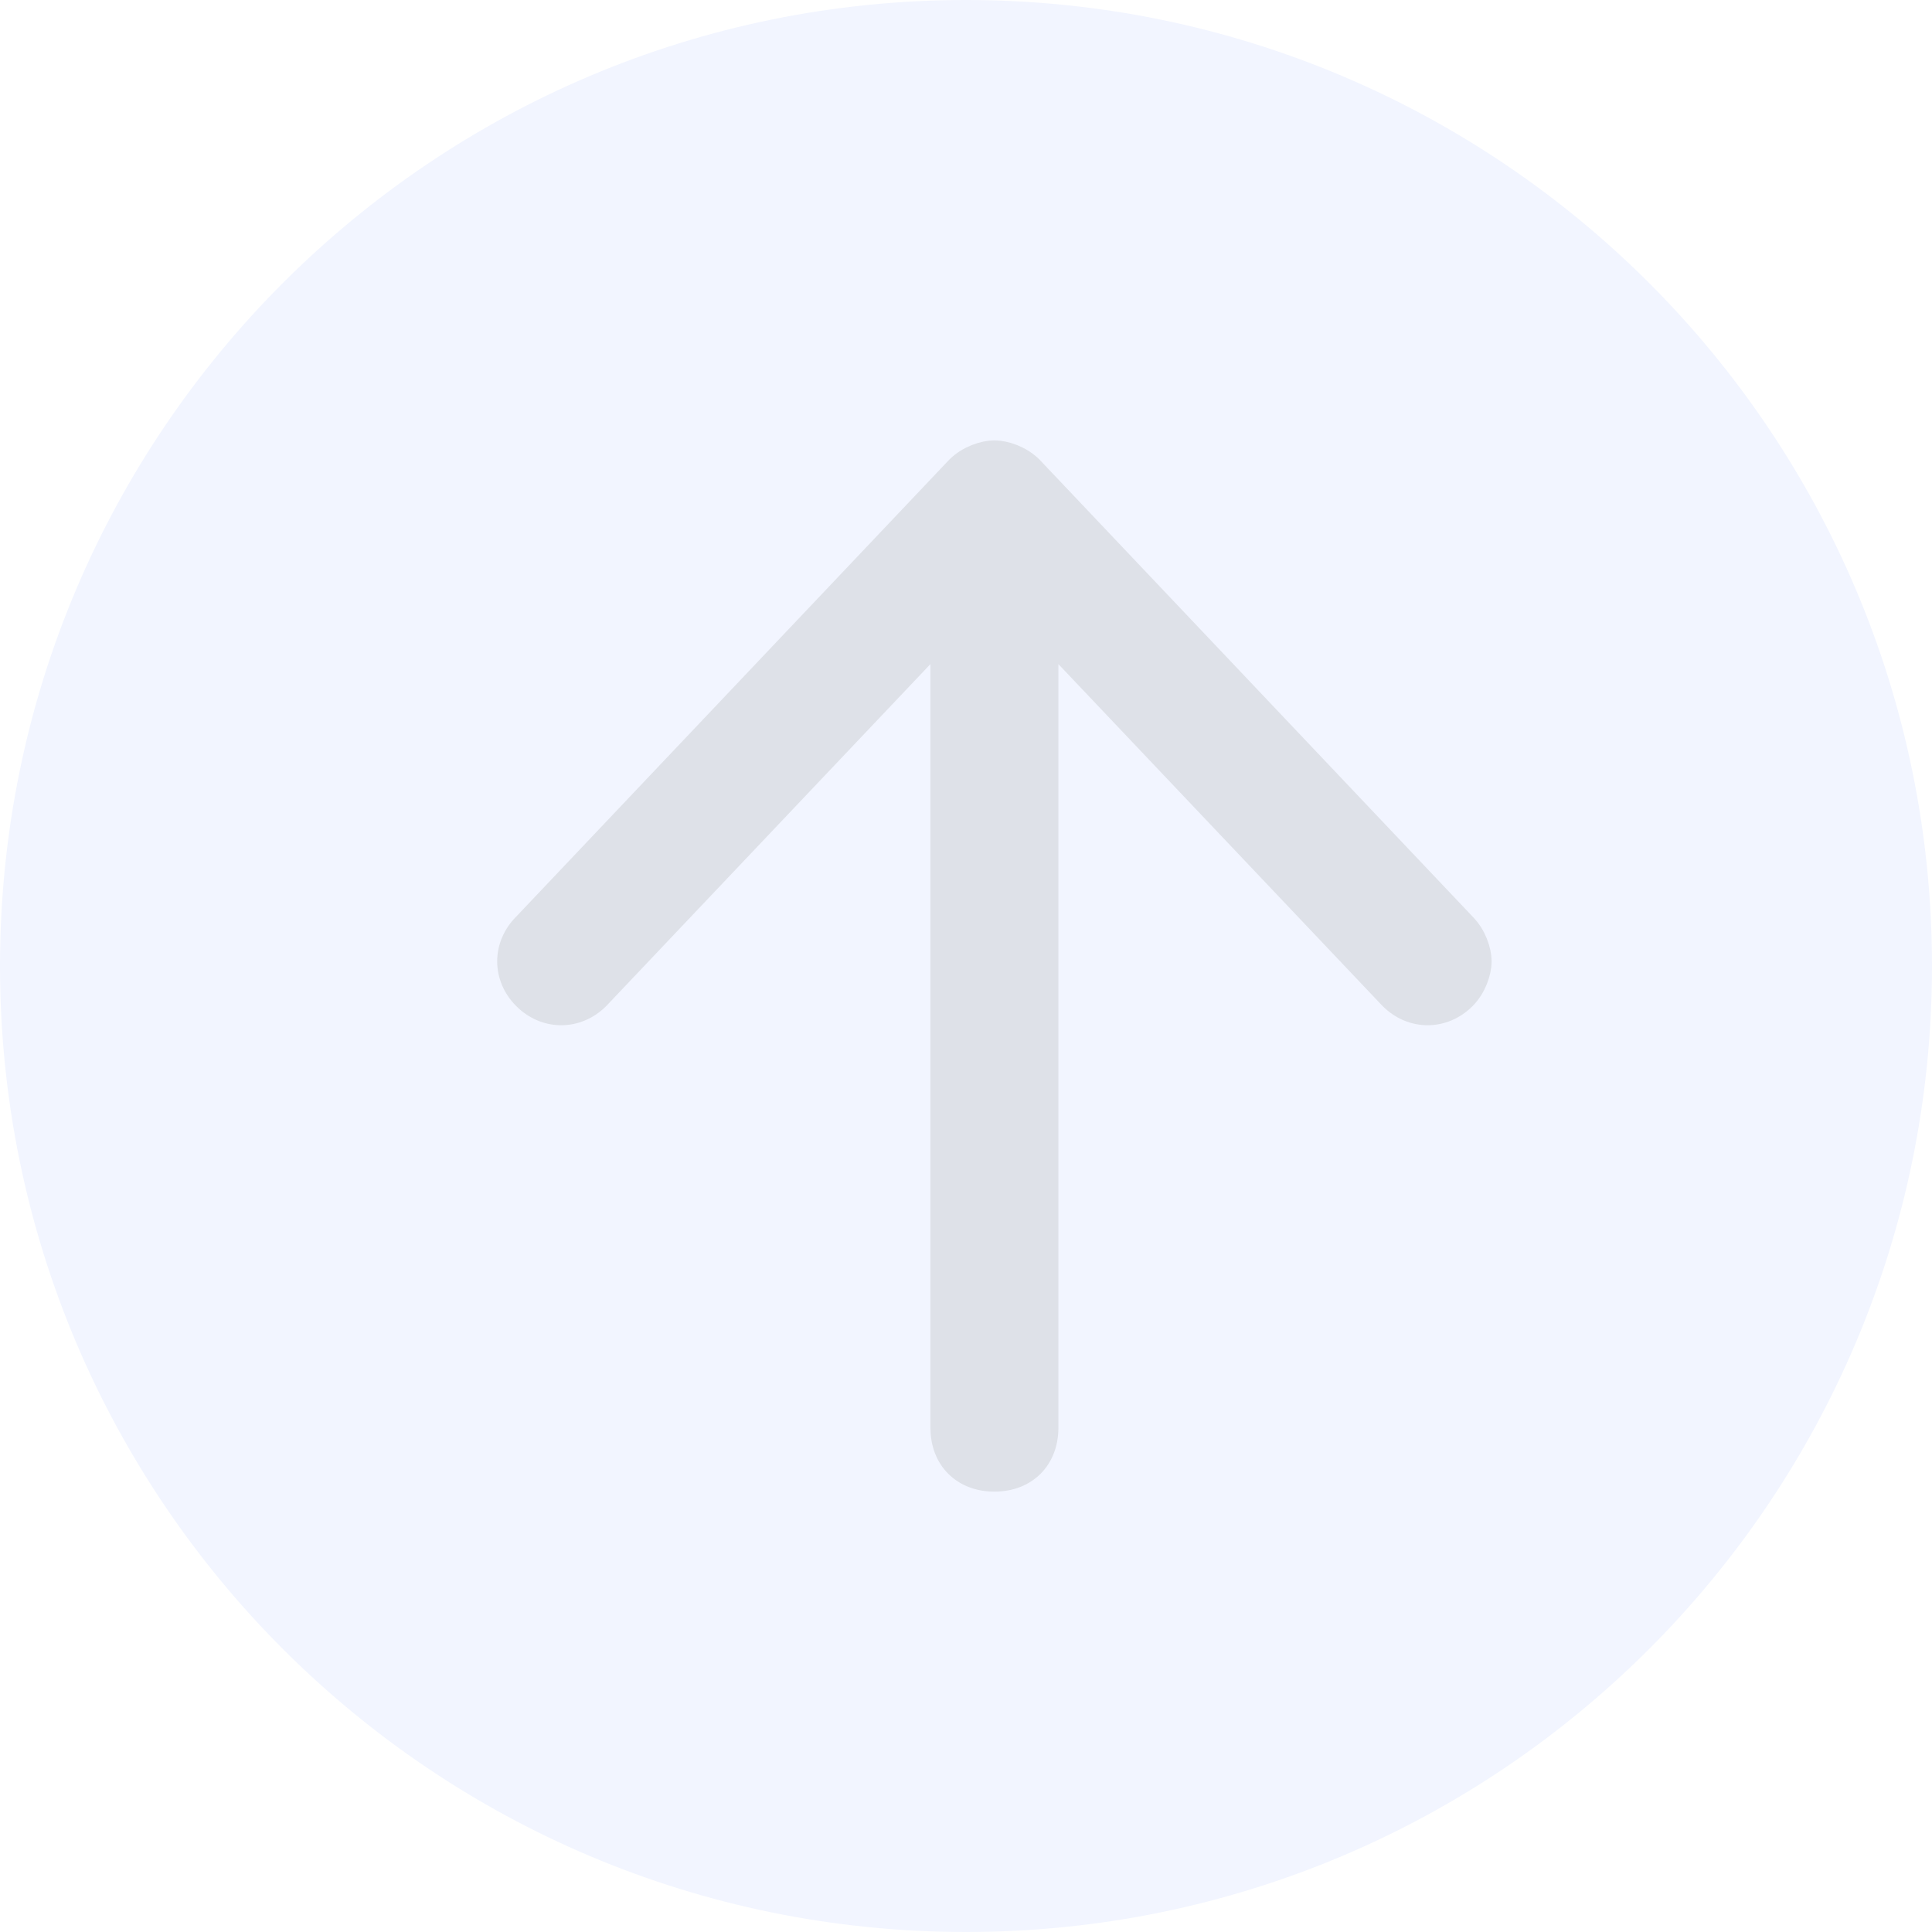
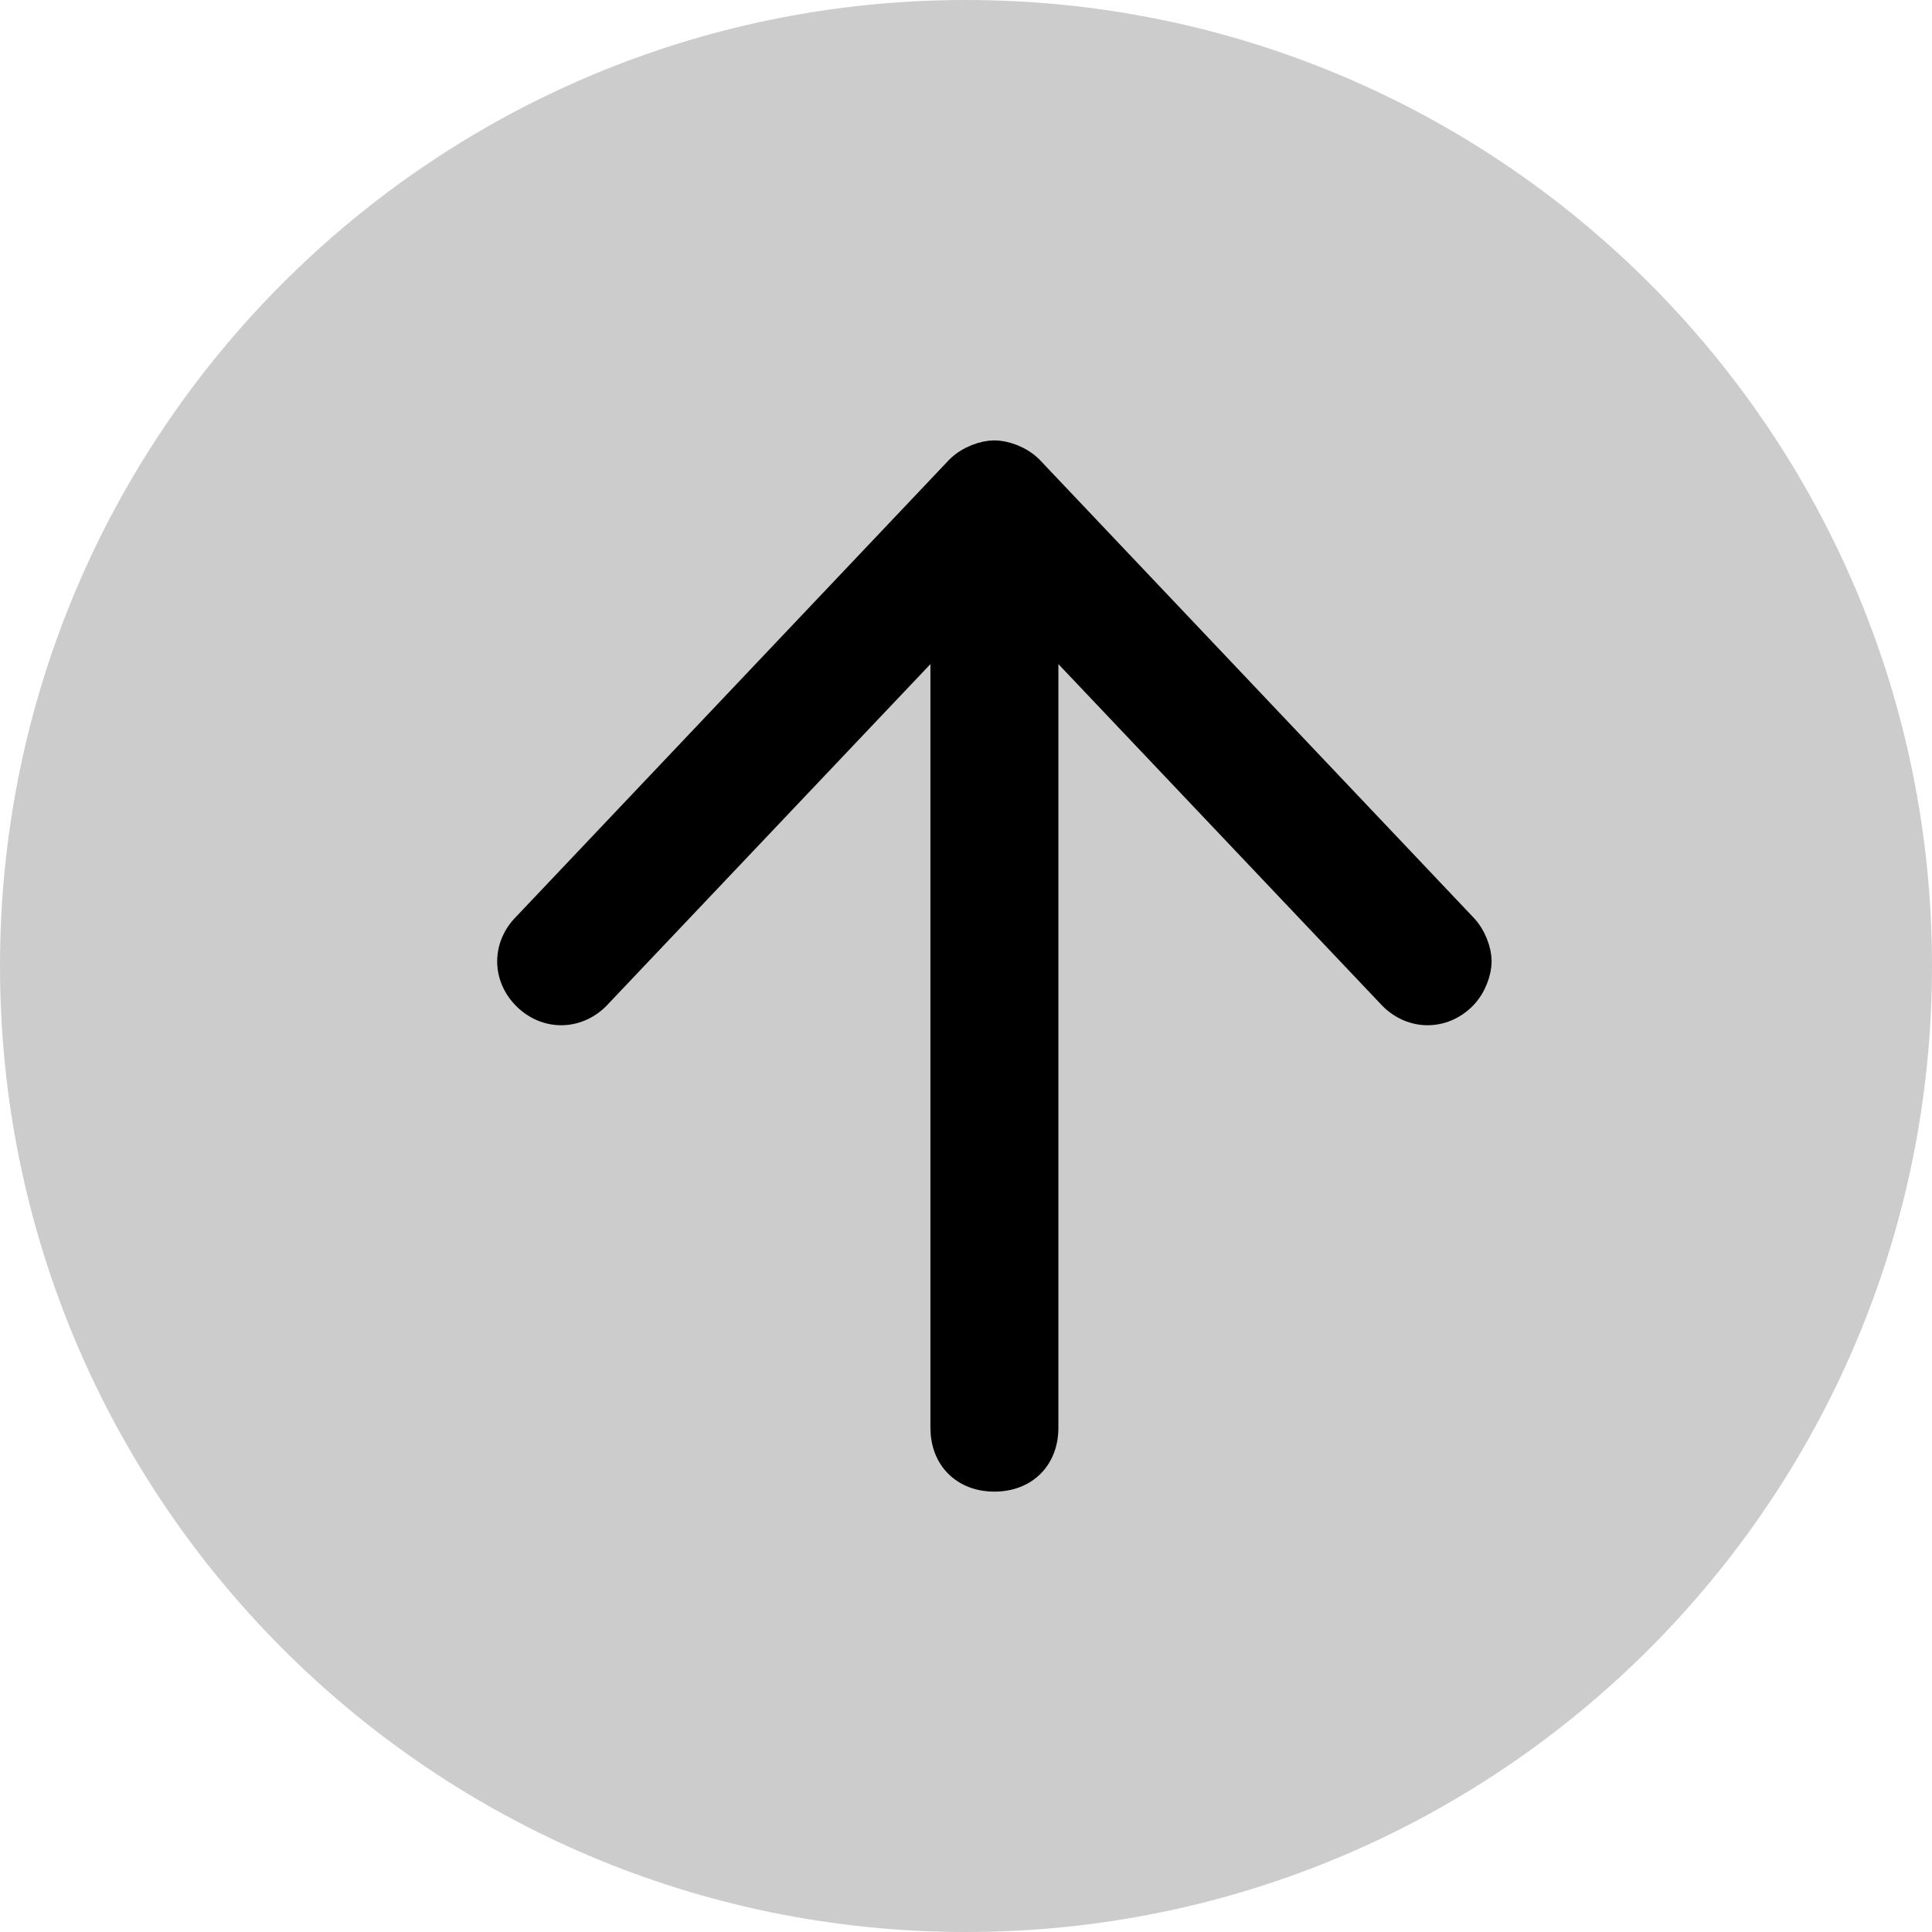
<svg xmlns="http://www.w3.org/2000/svg" width="34px" height="34px" viewBox="0 0 34 34" version="1.1">
  <g id="页面-1" stroke="none" stroke-width="1" fill="none" fill-rule="evenodd">
    <g id="1.1对话页" transform="translate(-1091, -998)">
      <g id="编组-20" transform="translate(161, 896)">
        <g id="编组-13" transform="translate(930, 102)">
-           <circle id="椭圆形" fill="#F2F5FF" cx="17" cy="17" r="17" />
-           <g id="编组" transform="translate(17.5, 17) rotate(-180) translate(-17.5, -17)translate(9, 8)" fill="#DEE1E8" fill-rule="nonzero" stroke="#DEE1E8" stroke-width="0.5">
+           <circle id="椭圆形" fill="#CCCCCC" cx="17" cy="17" r="17" />
+           <g id="编组" transform="translate(17.5, 17) rotate(-180) translate(-17.5, -17)translate(9, 8)" fill="#000000" fill-rule="nonzero" stroke="#000000" stroke-width="0.5">
            <path d="M9.114,17.738 L16.737,9.694 C17.088,9.344 17.088,8.819 16.737,8.47 C16.387,8.12 15.861,8.12 15.51,8.47 L9.376,14.94 L9.376,0.874 C9.376,0.35 9.026,0 8.5,0 C7.974,0 7.624,0.35 7.624,0.874 L7.624,14.94 L1.49,8.47 C1.139,8.12 0.613,8.12 0.263,8.47 C0.088,8.644 0,8.907 0,9.082 C0,9.257 0.088,9.519 0.263,9.694 L7.886,17.738 C8.062,17.913 8.324,18 8.5,18 C8.676,18 8.938,17.913 9.114,17.738 Z" id="路径" />
          </g>
        </g>
      </g>
    </g>
  </g>
</svg>
